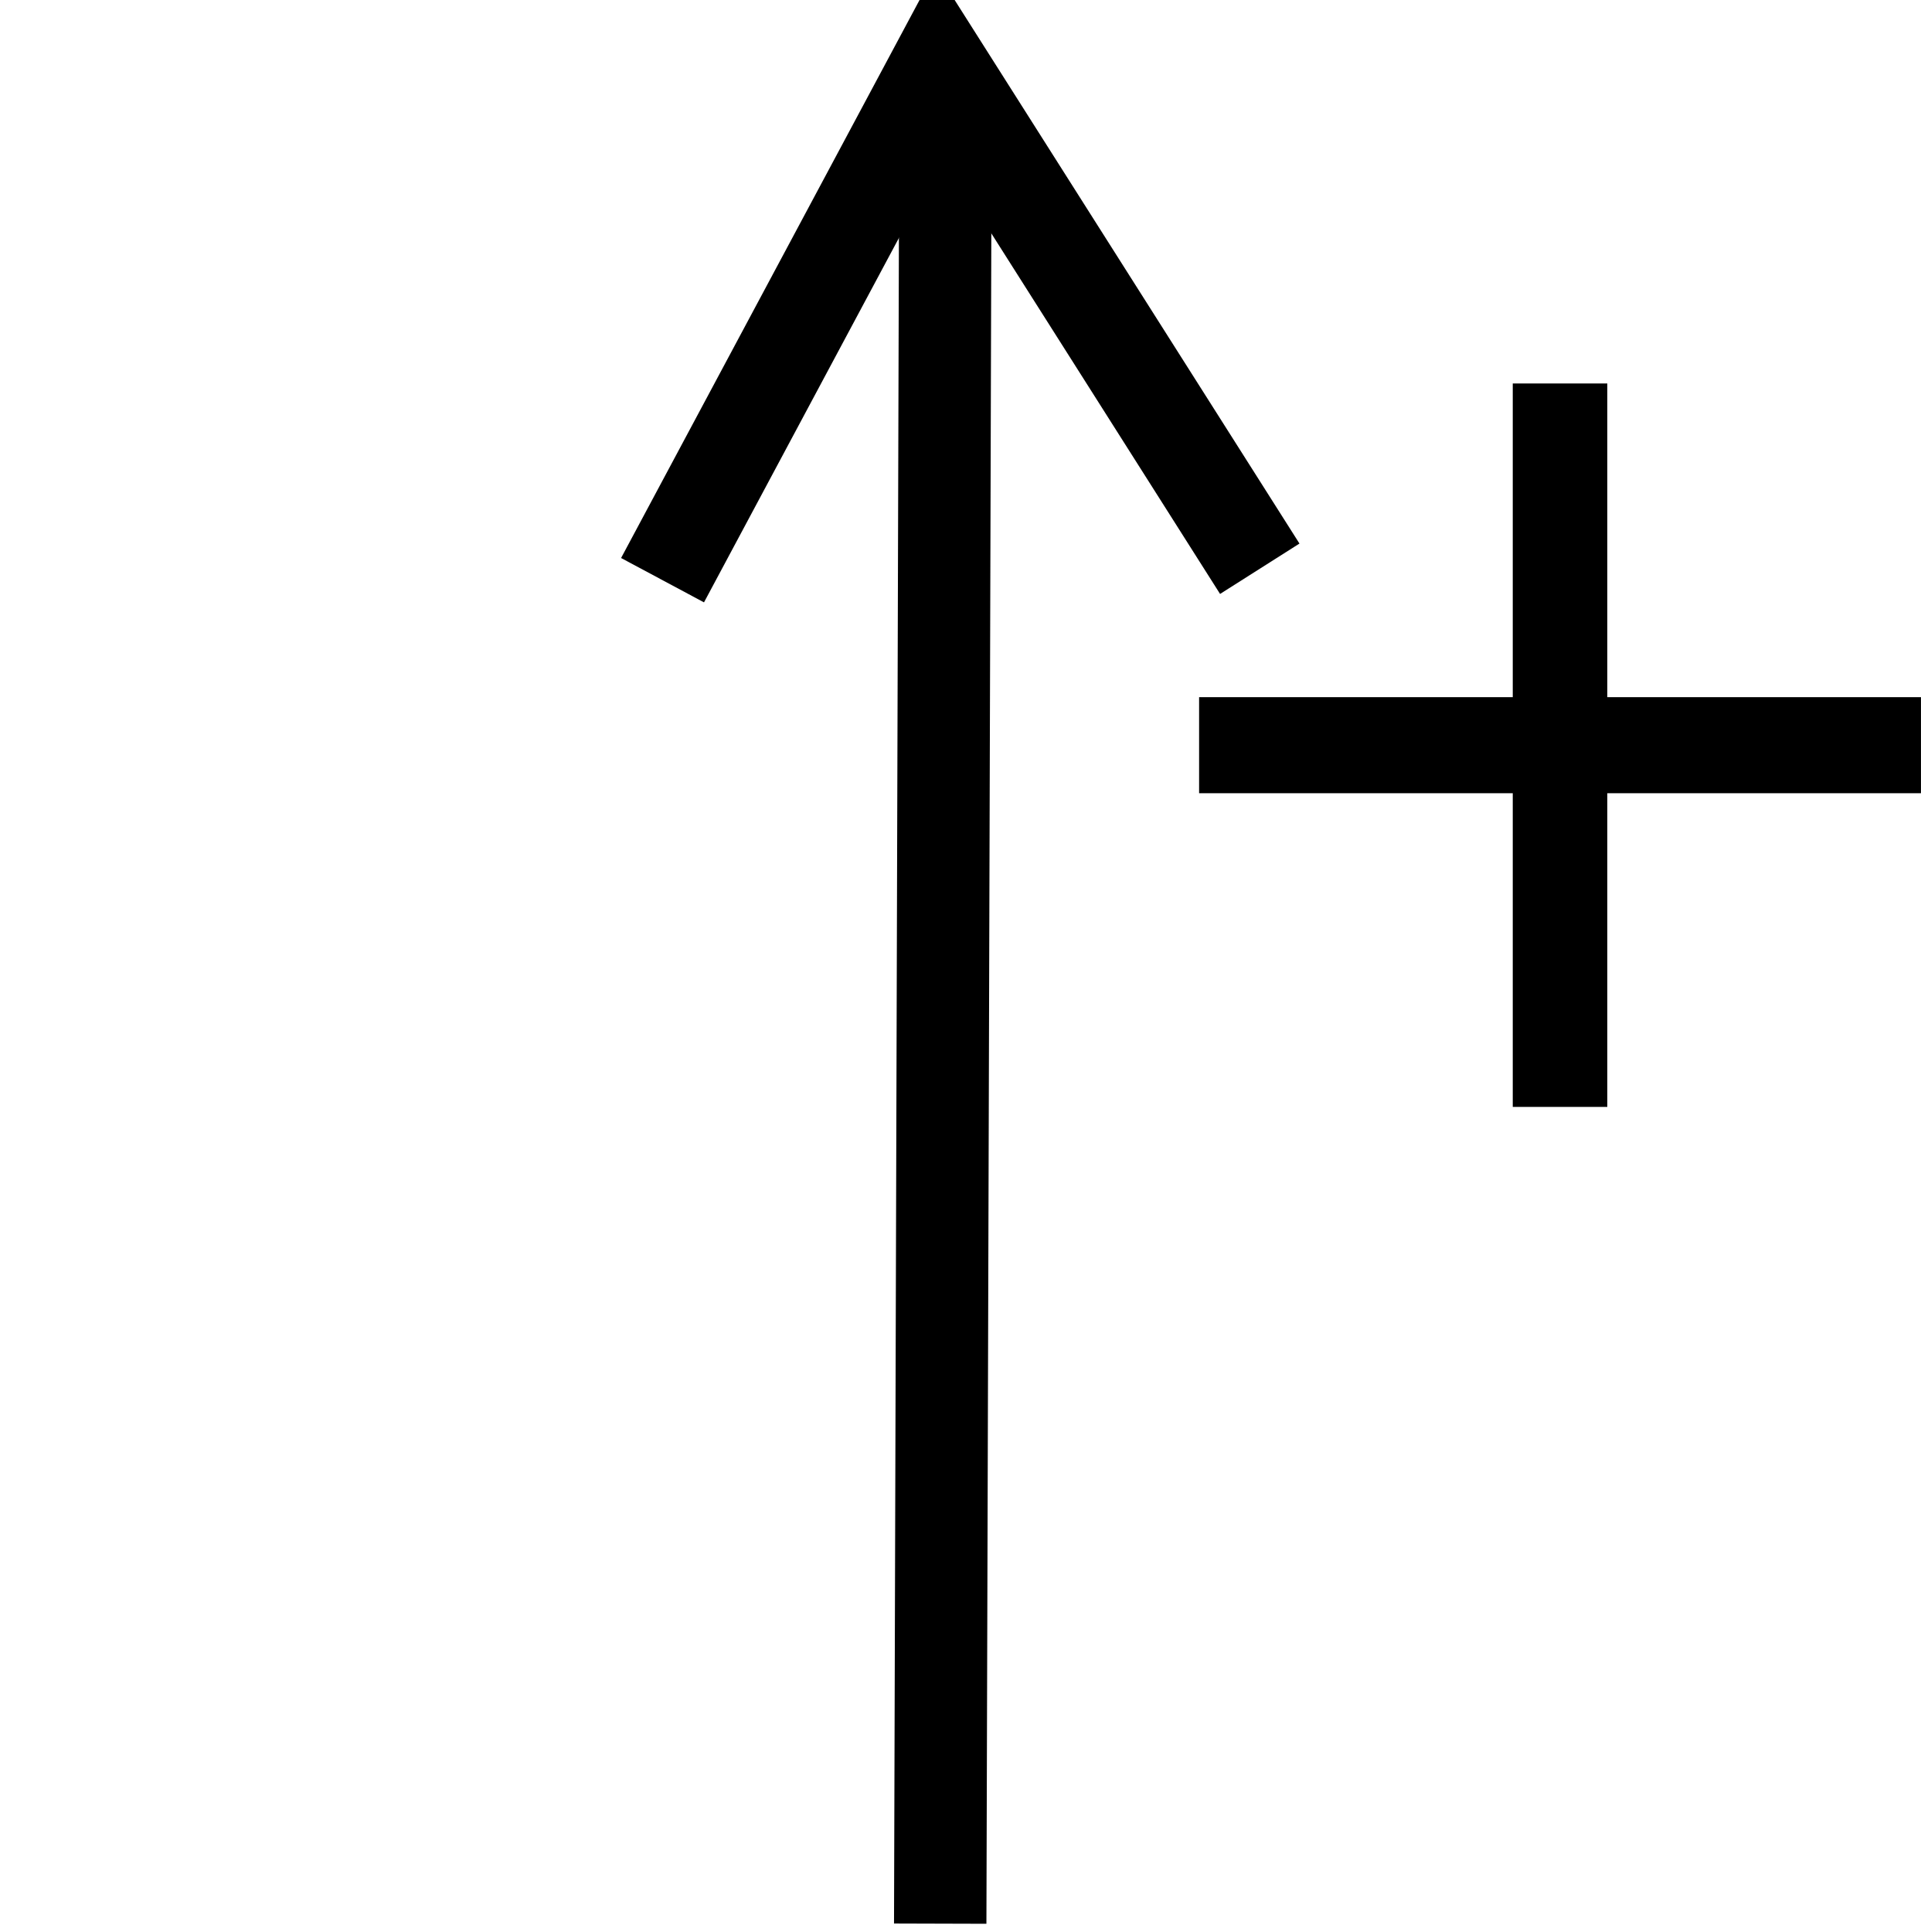
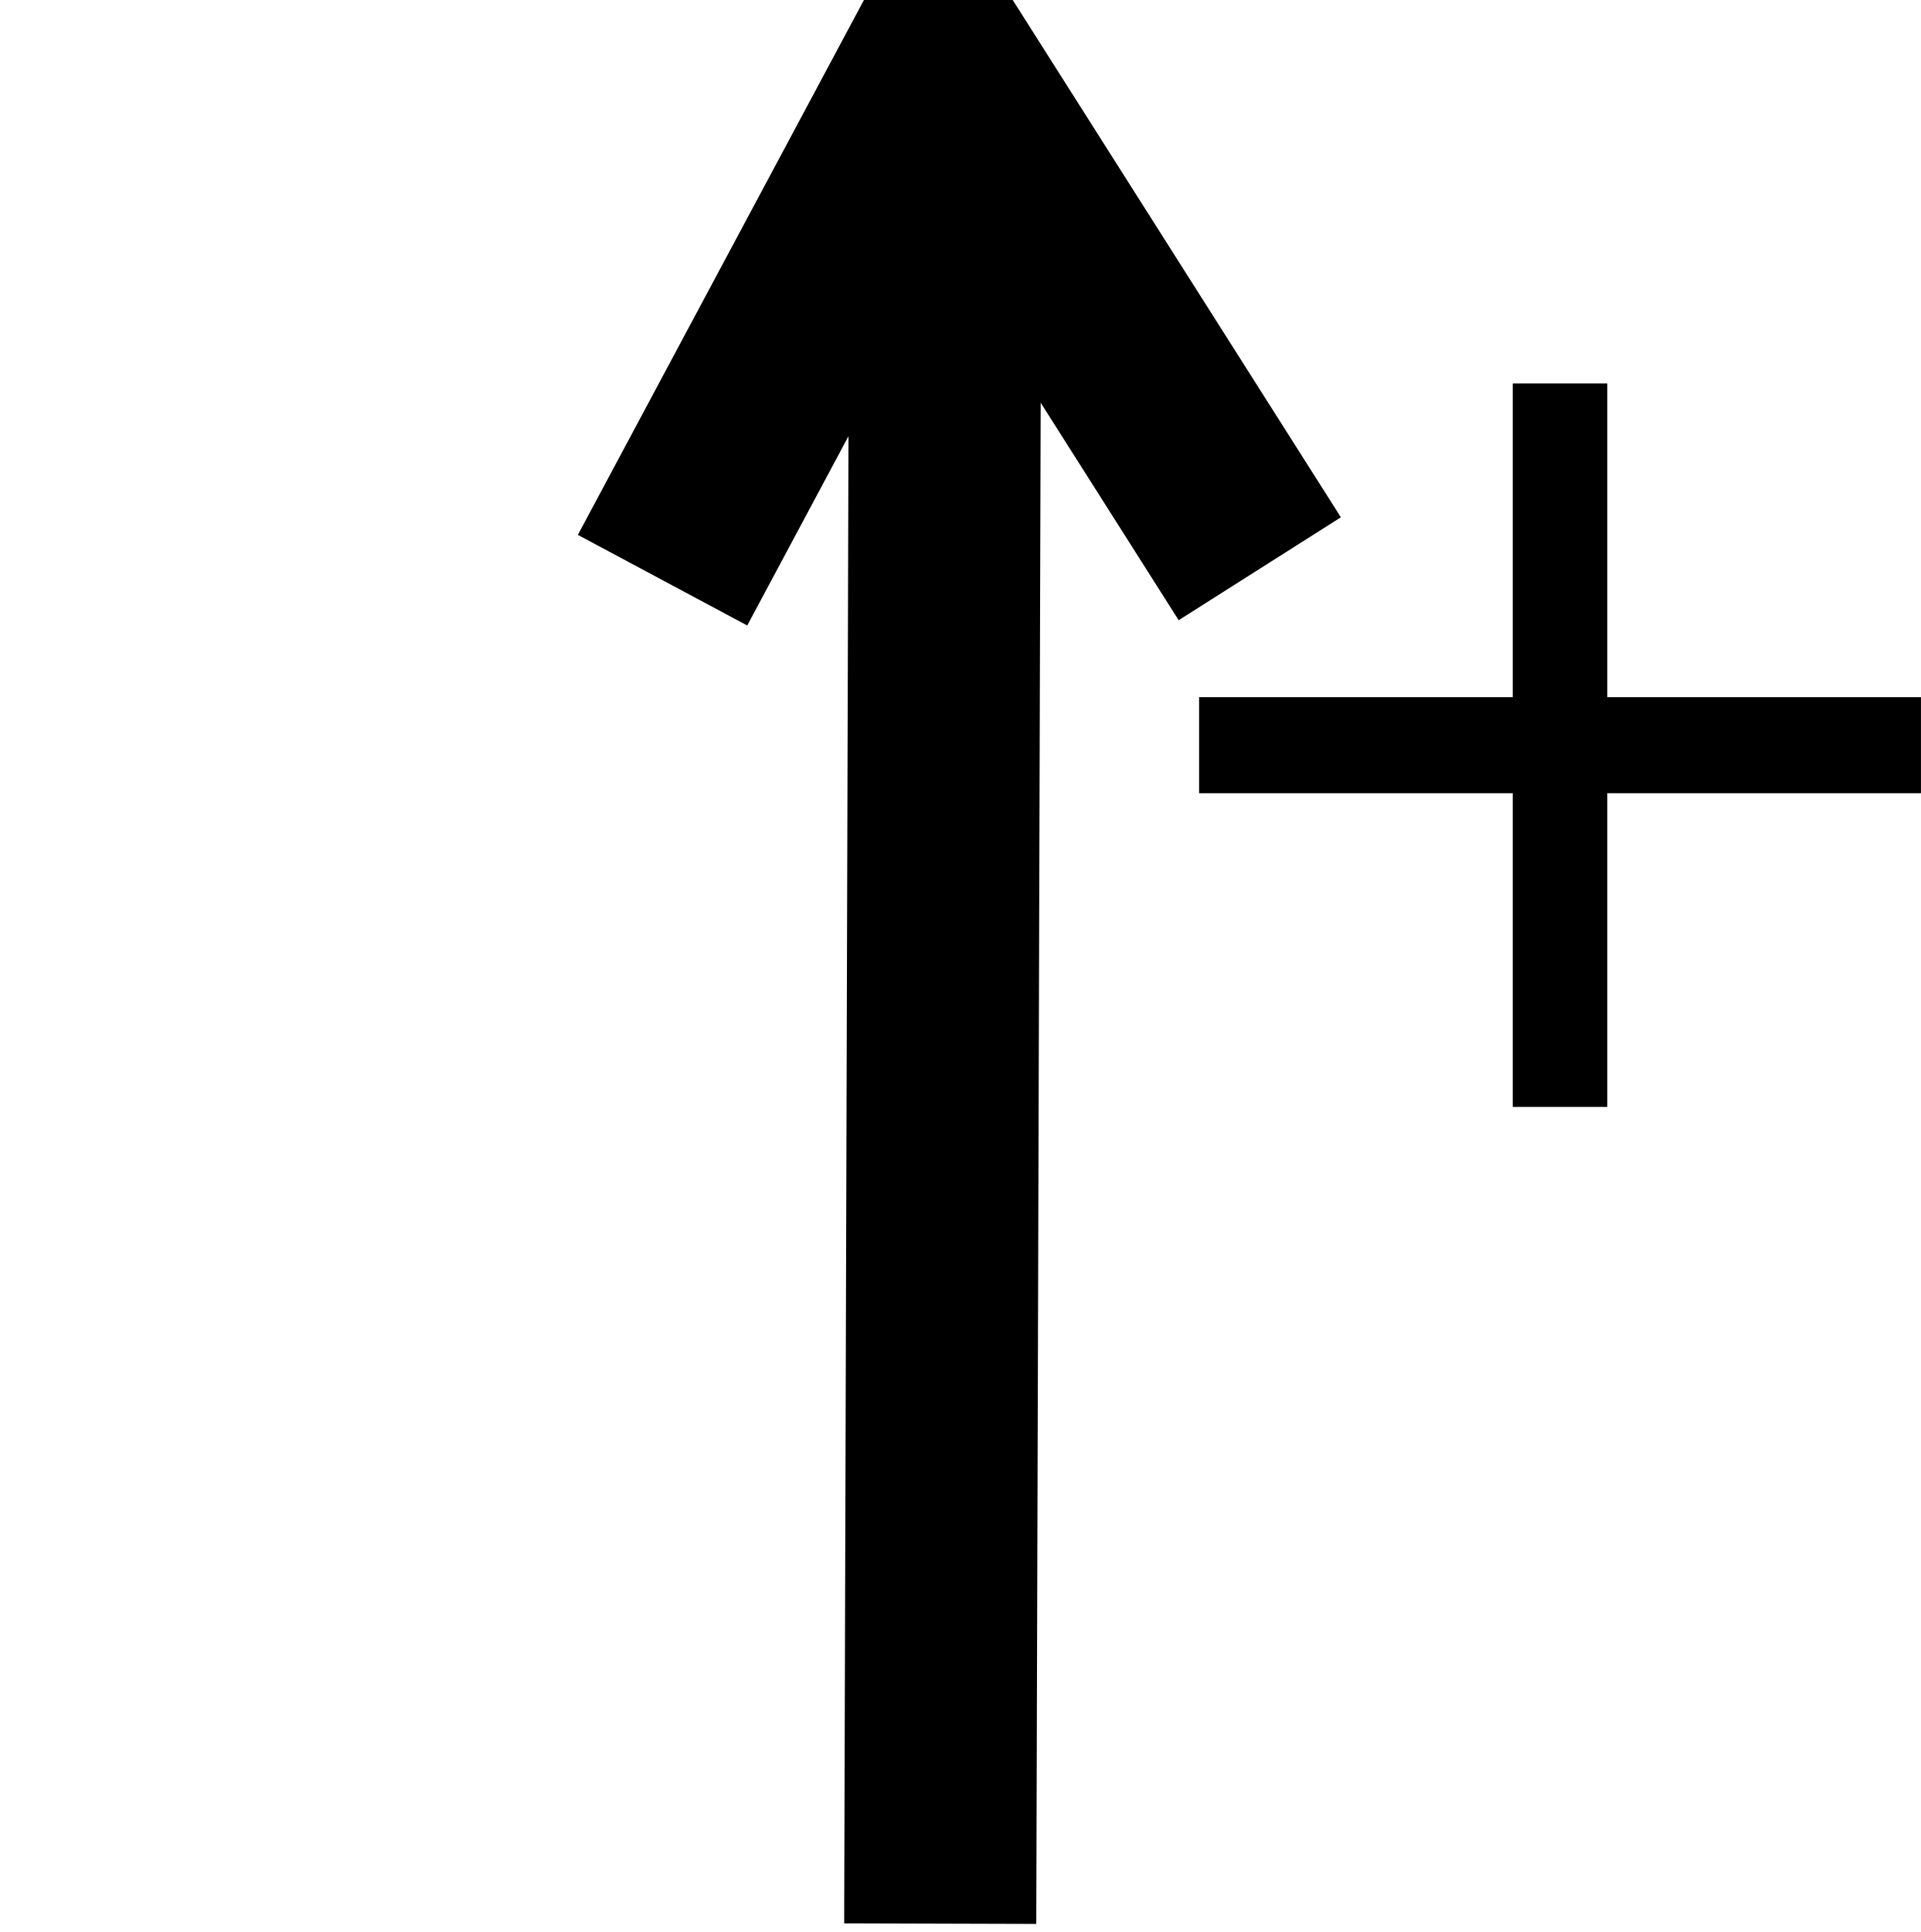
<svg xmlns="http://www.w3.org/2000/svg" version="1.0" width="20" height="20.113" id="svg2160">
  <defs id="defs2162" />
-   <g id="V">
-     <rect width="20" height="20" rx="0" ry="0" x="0" y="0" id="rect2162" style="fill:none;fill-opacity:1;stroke:none;stroke-width:0.6;stroke-miterlimit:4;stroke-dasharray:none;stroke-opacity:1" />
-     <path d="M 9.845,0.752 L 9.789,20.026" id="path3694" style="fill:none;fill-rule:evenodd;stroke:#000000;stroke-width:0.962px;stroke-linecap:butt;stroke-linejoin:miter;stroke-opacity:1" />
-     <path d="M 6.898,6.04 L 9.777,0.658 L 13.116,5.921" id="path5089" style="fill:none;fill-rule:evenodd;stroke:#000000;stroke-width:0.979px;stroke-linecap:butt;stroke-linejoin:miter;stroke-opacity:1" />
-     <text x="11.217" y="11.523" id="text5095" xml:space="preserve" style="font-size:12px;font-style:normal;font-weight:normal;fill:#000000;fill-opacity:1;stroke:none;stroke-width:1px;stroke-linecap:butt;stroke-linejoin:miter;stroke-opacity:1;font-family:Bitstream Vera Sans">
+   <g connects="10,20" id="V">
+     <rect width="20" height="20" rx="0" ry="0" x="0" y="0" id="rect2162" style="fill:none;fill-opacity:1;stroke:none;stroke-width:2;stroke-miterlimit:4;stroke-dasharray:none;stroke-opacity:1" />
+     <path d="M 9.845,0.752 L 9.789,20.026" id="path3694" style="fill:none;fill-rule:evenodd;stroke:#000000;stroke-width:2px;stroke-linecap:butt;stroke-linejoin:miter;stroke-opacity:1" />
+     <path d="M 6.898,6.04 L 9.777,0.658 L 13.116,5.921" id="path5089" style="fill:none;fill-rule:evenodd;stroke:#000000;stroke-width:2px;stroke-linecap:butt;stroke-linejoin:miter;stroke-opacity:1" />
+     <text x="11.217" y="11.523" id="text5095" xml:space="preserve" style="font-size:12px;font-style:normal;font-weight:normal;fill:#000000;fill-opacity:1;stroke:none;stroke-width:2px;stroke-linecap:butt;stroke-linejoin:miter;stroke-opacity:1;font-family:Bitstream Vera Sans">
      <tspan x="11.217" y="11.523" id="tspan5097">+</tspan>
    </text>
  </g>
</svg>
